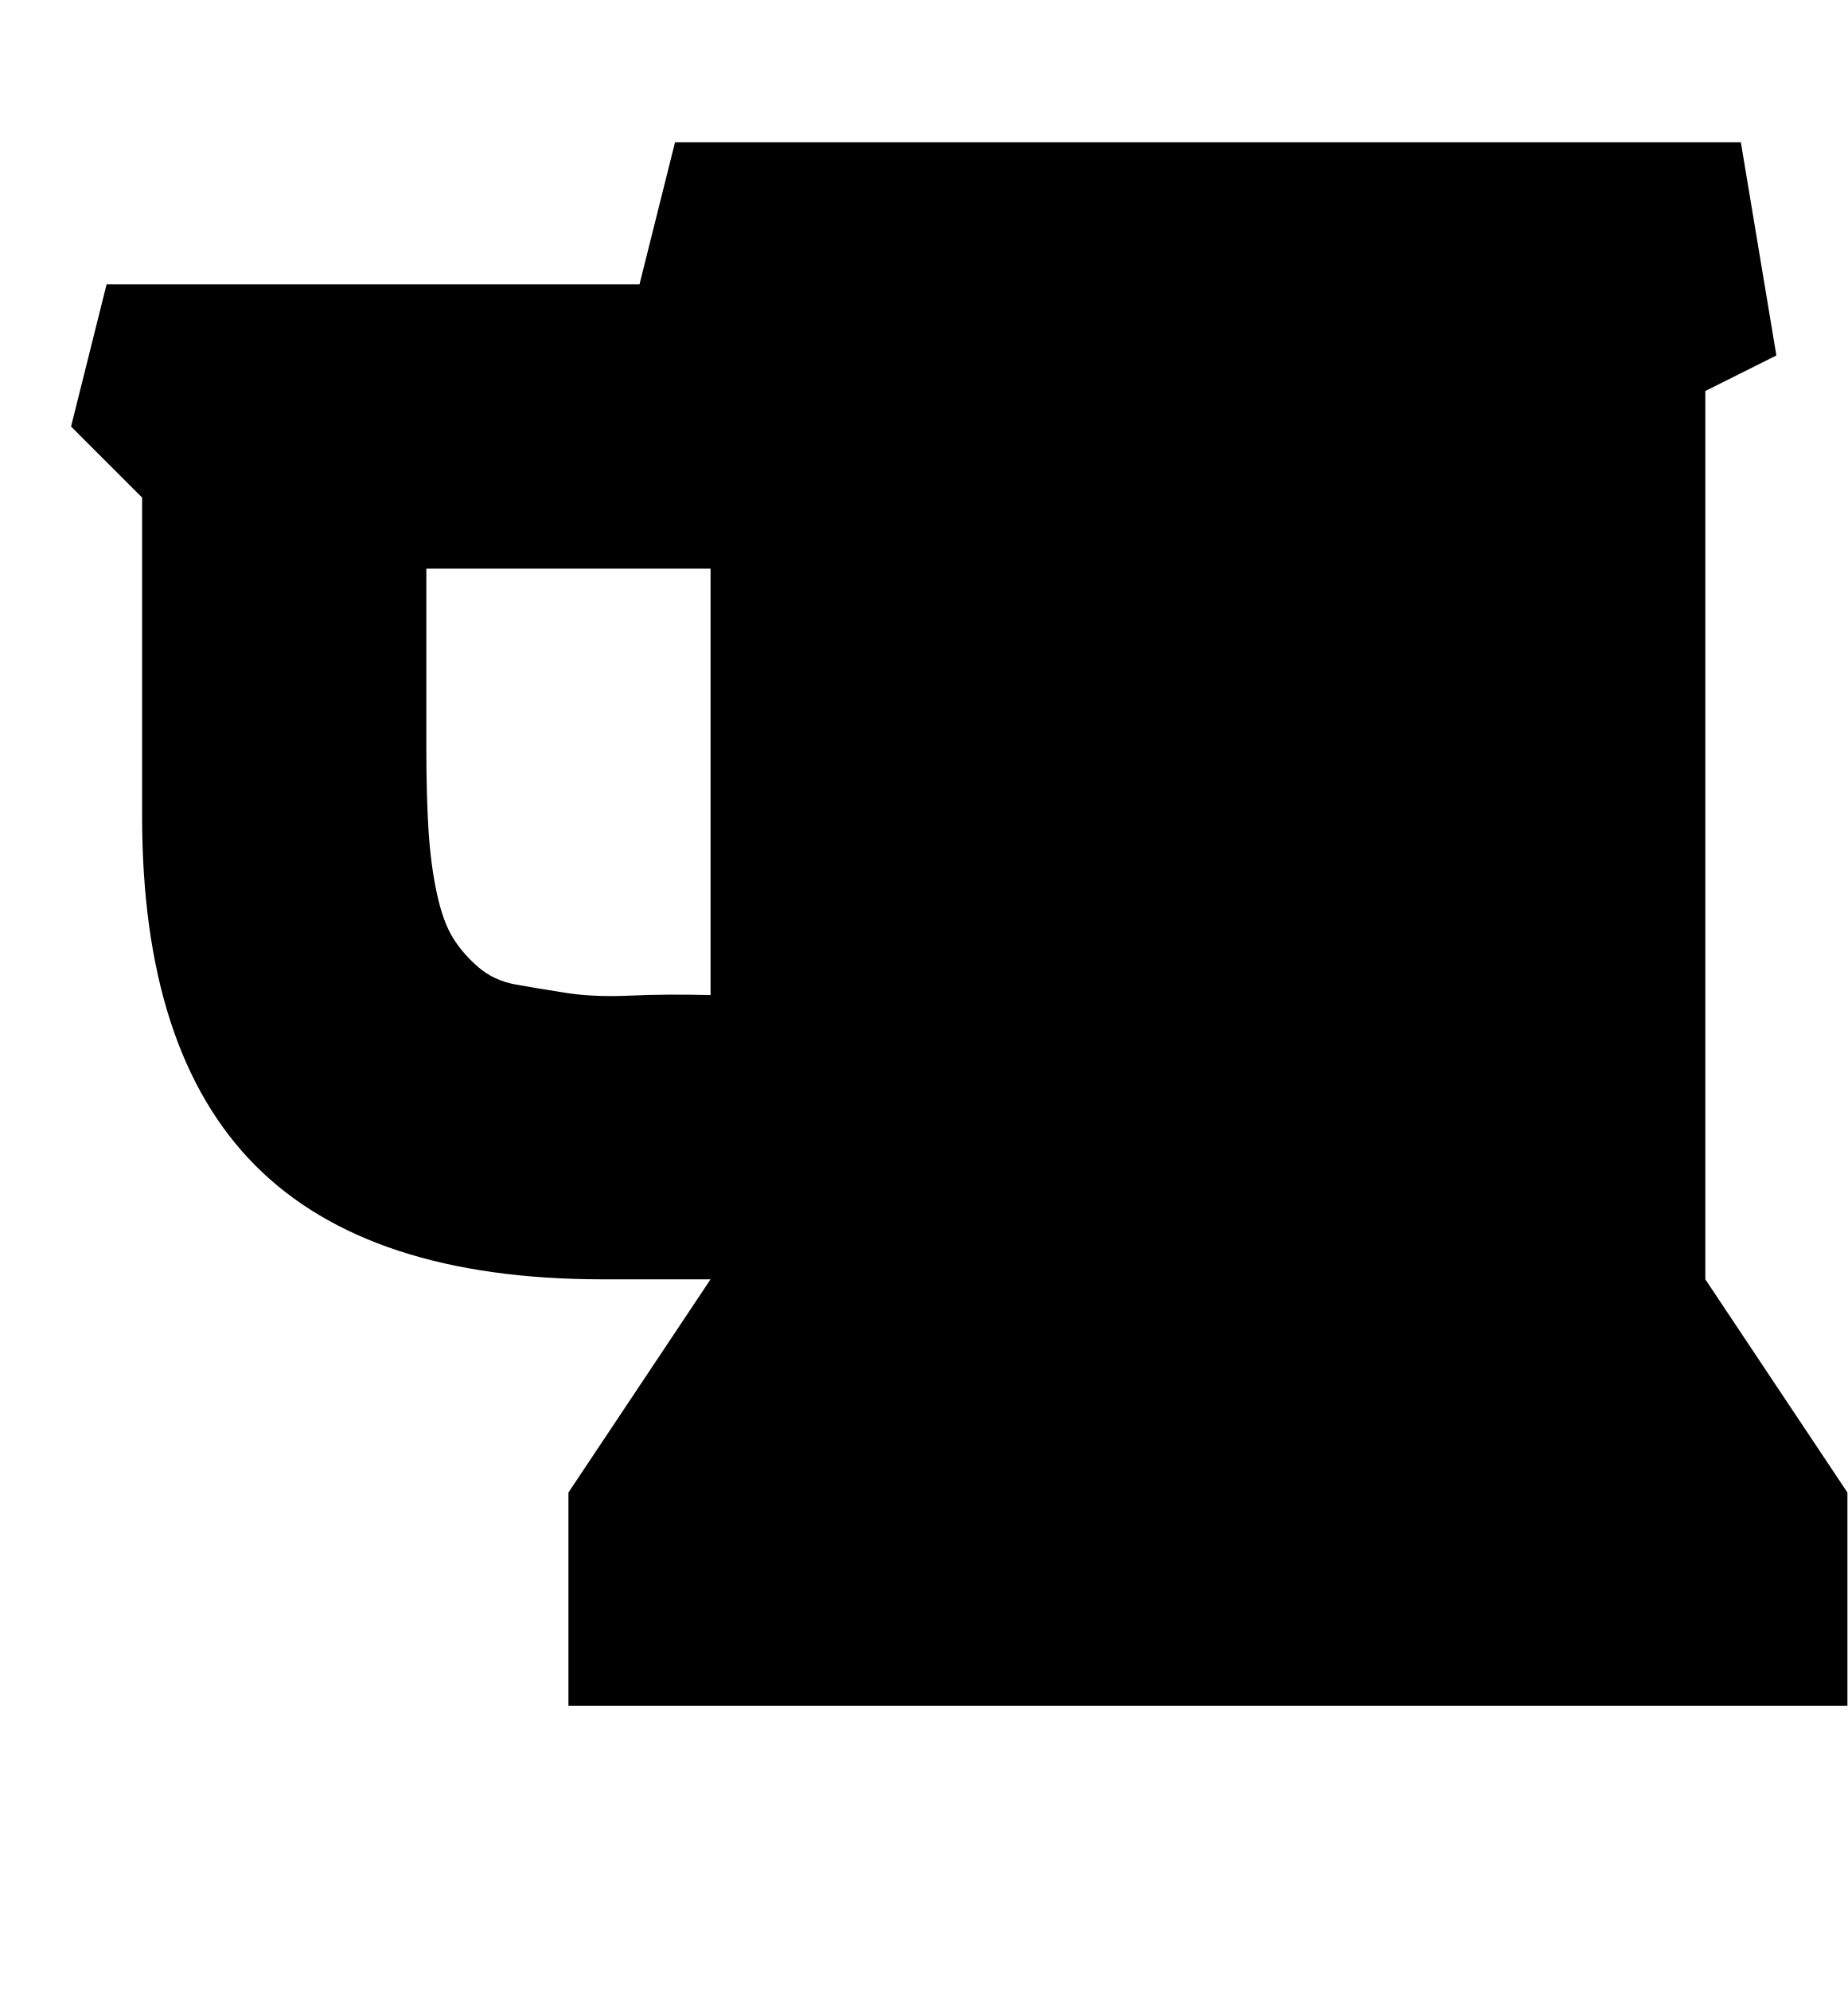
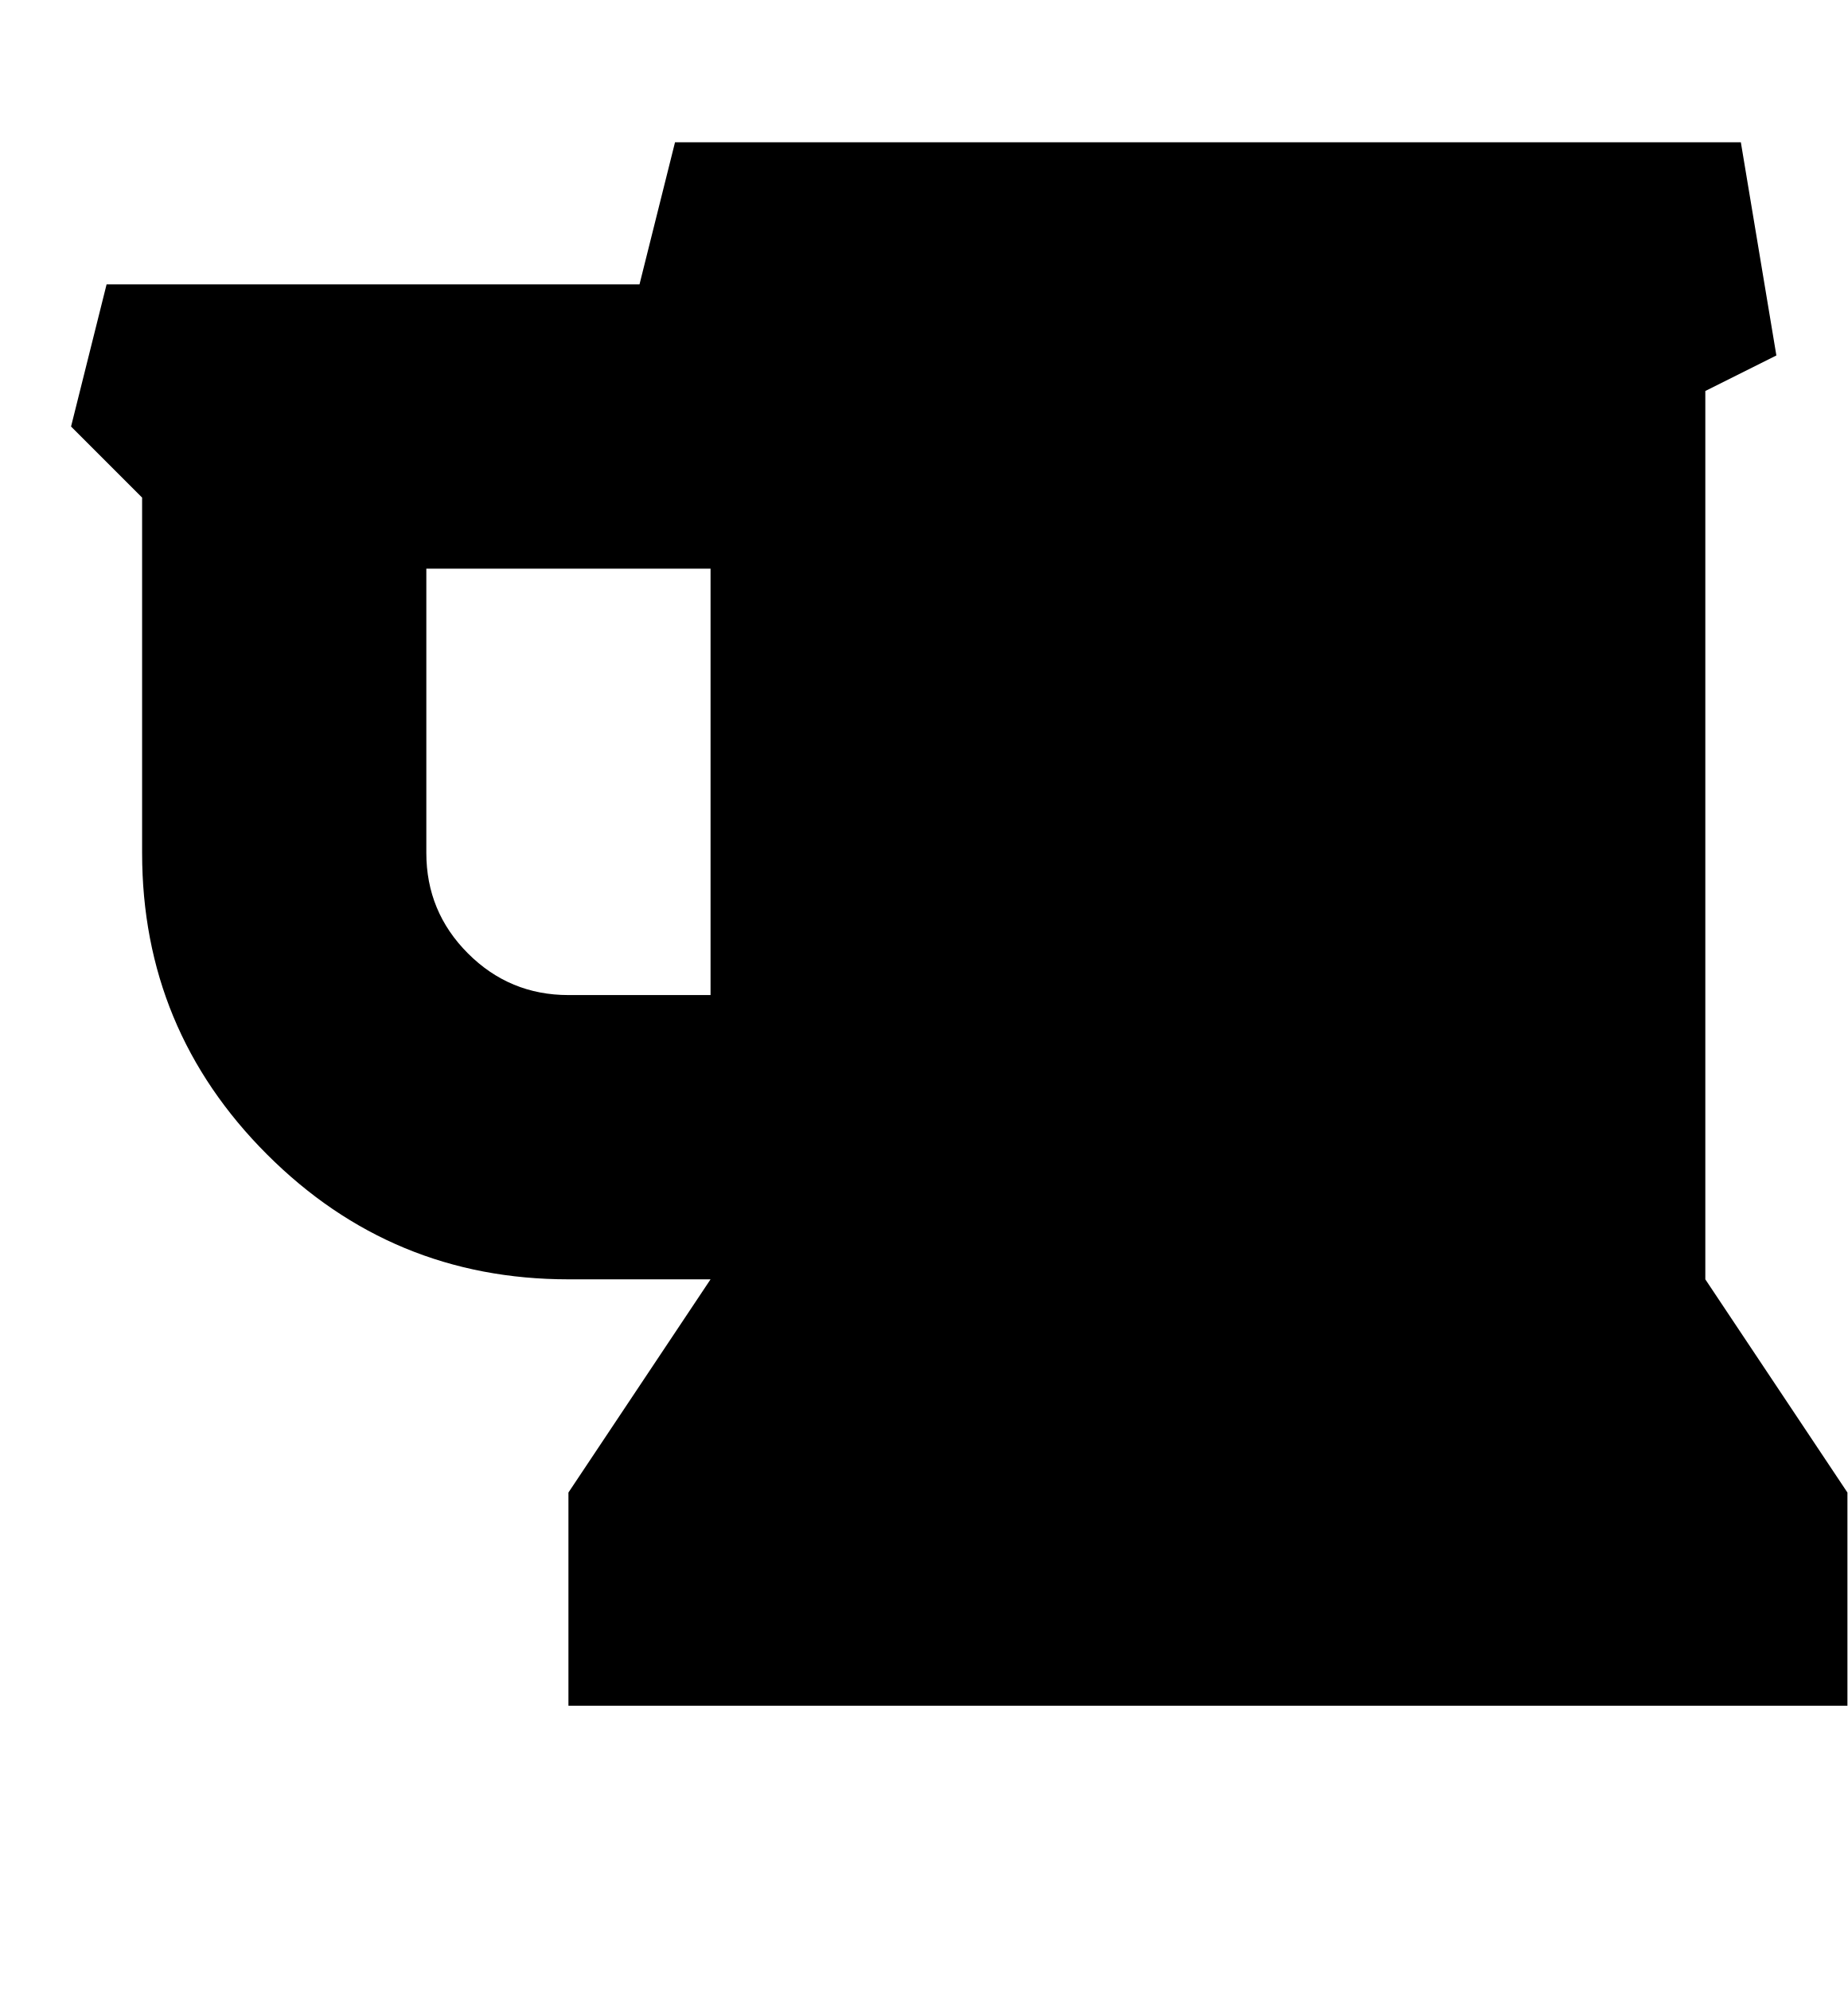
<svg xmlns="http://www.w3.org/2000/svg" height="1000" width="928.571">
-   <path d="M35.712 214.336l17.856 -71.424h267.84l17.856 -71.424h535.68l17.856 107.136 -35.712 17.856v446.4l71.424 107.136v107.136h-642.816v-107.136l71.424 -107.136h-54.126q-117.738 0 -174.654 -57.195t-56.916 -175.491v-160.146zm178.56 160.704q0 25.11 1.116 42.408t4.185 31.527 8.091 22.32 12.834 14.787 18.693 8.649 25.11 4.185 32.364 1.395 40.455 -.279v-214.272h-142.848v89.28z" />
+   <path d="M357.12 500.032v-214.272h-142.848v142.848q0 29.574 20.925 50.499t50.499 20.925h71.424zm571.392 249.984v107.136h-642.816v-107.136l71.424 -107.136h-71.424q-88.722 0 -151.497 -62.775t-62.775 -151.497v-178.56l-35.712 -35.712 17.856 -71.424h267.84l17.856 -71.424h535.68l17.856 107.136 -35.712 17.856v446.4z" />
</svg>
